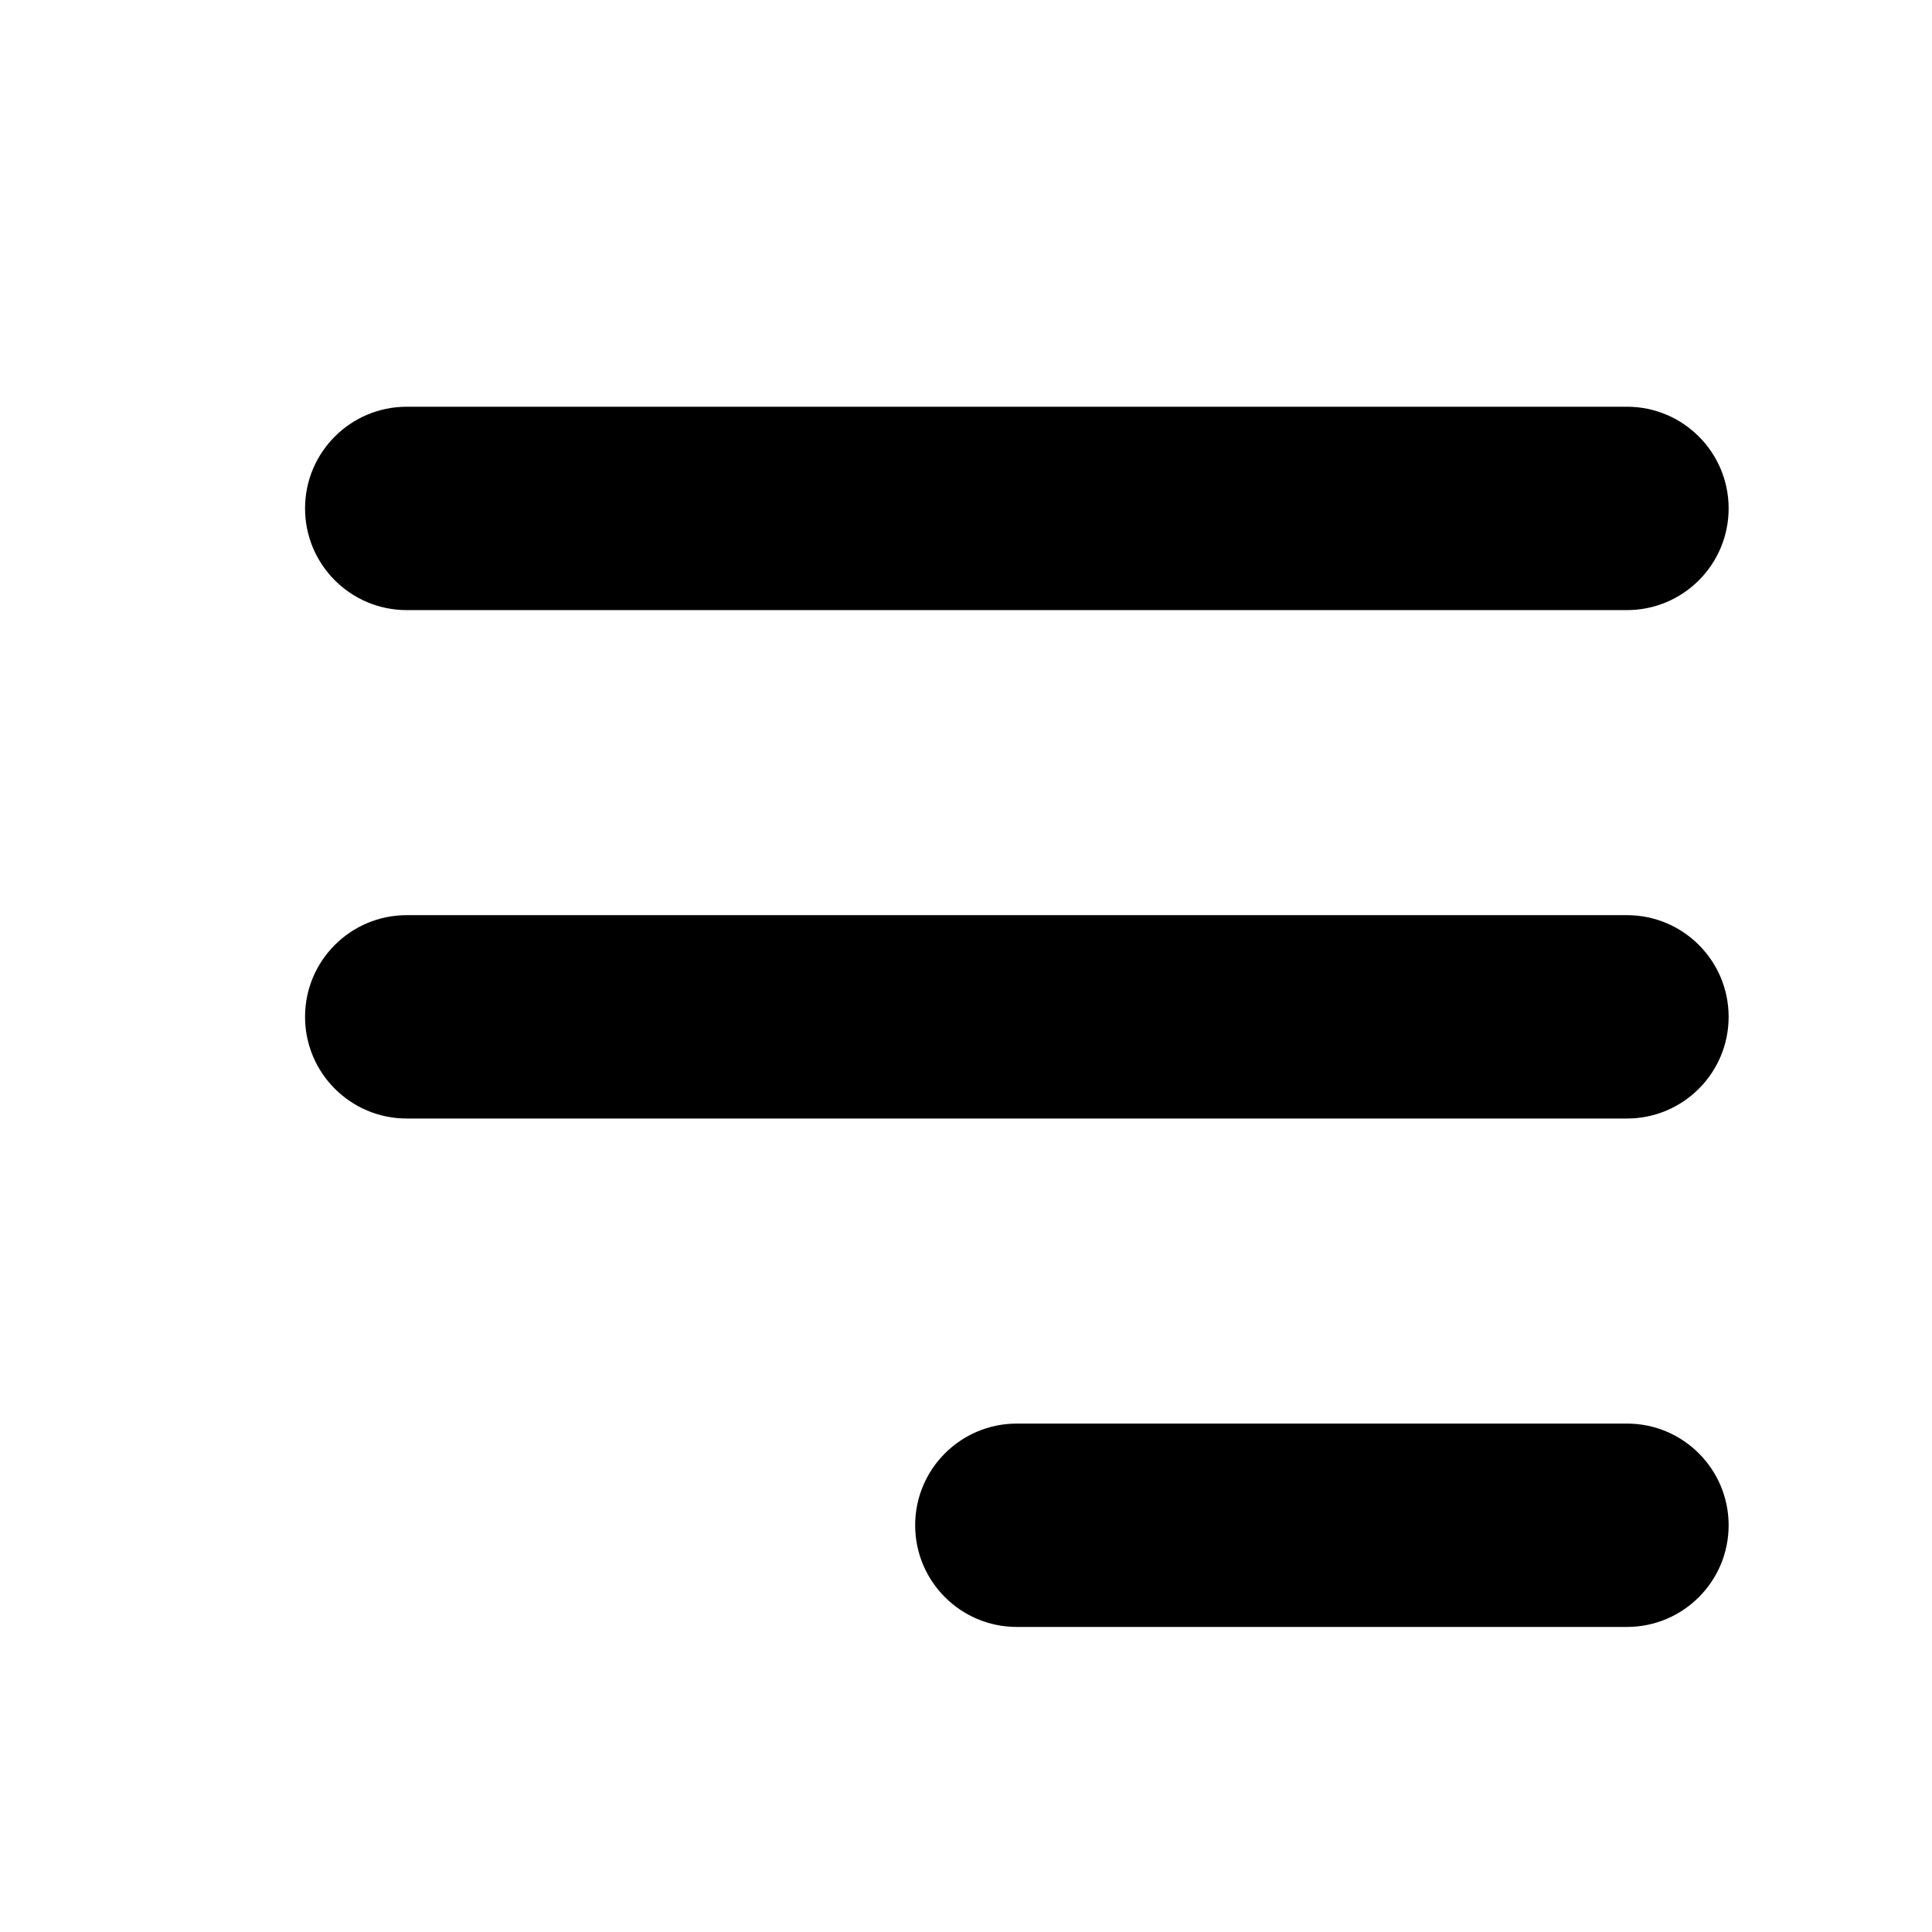
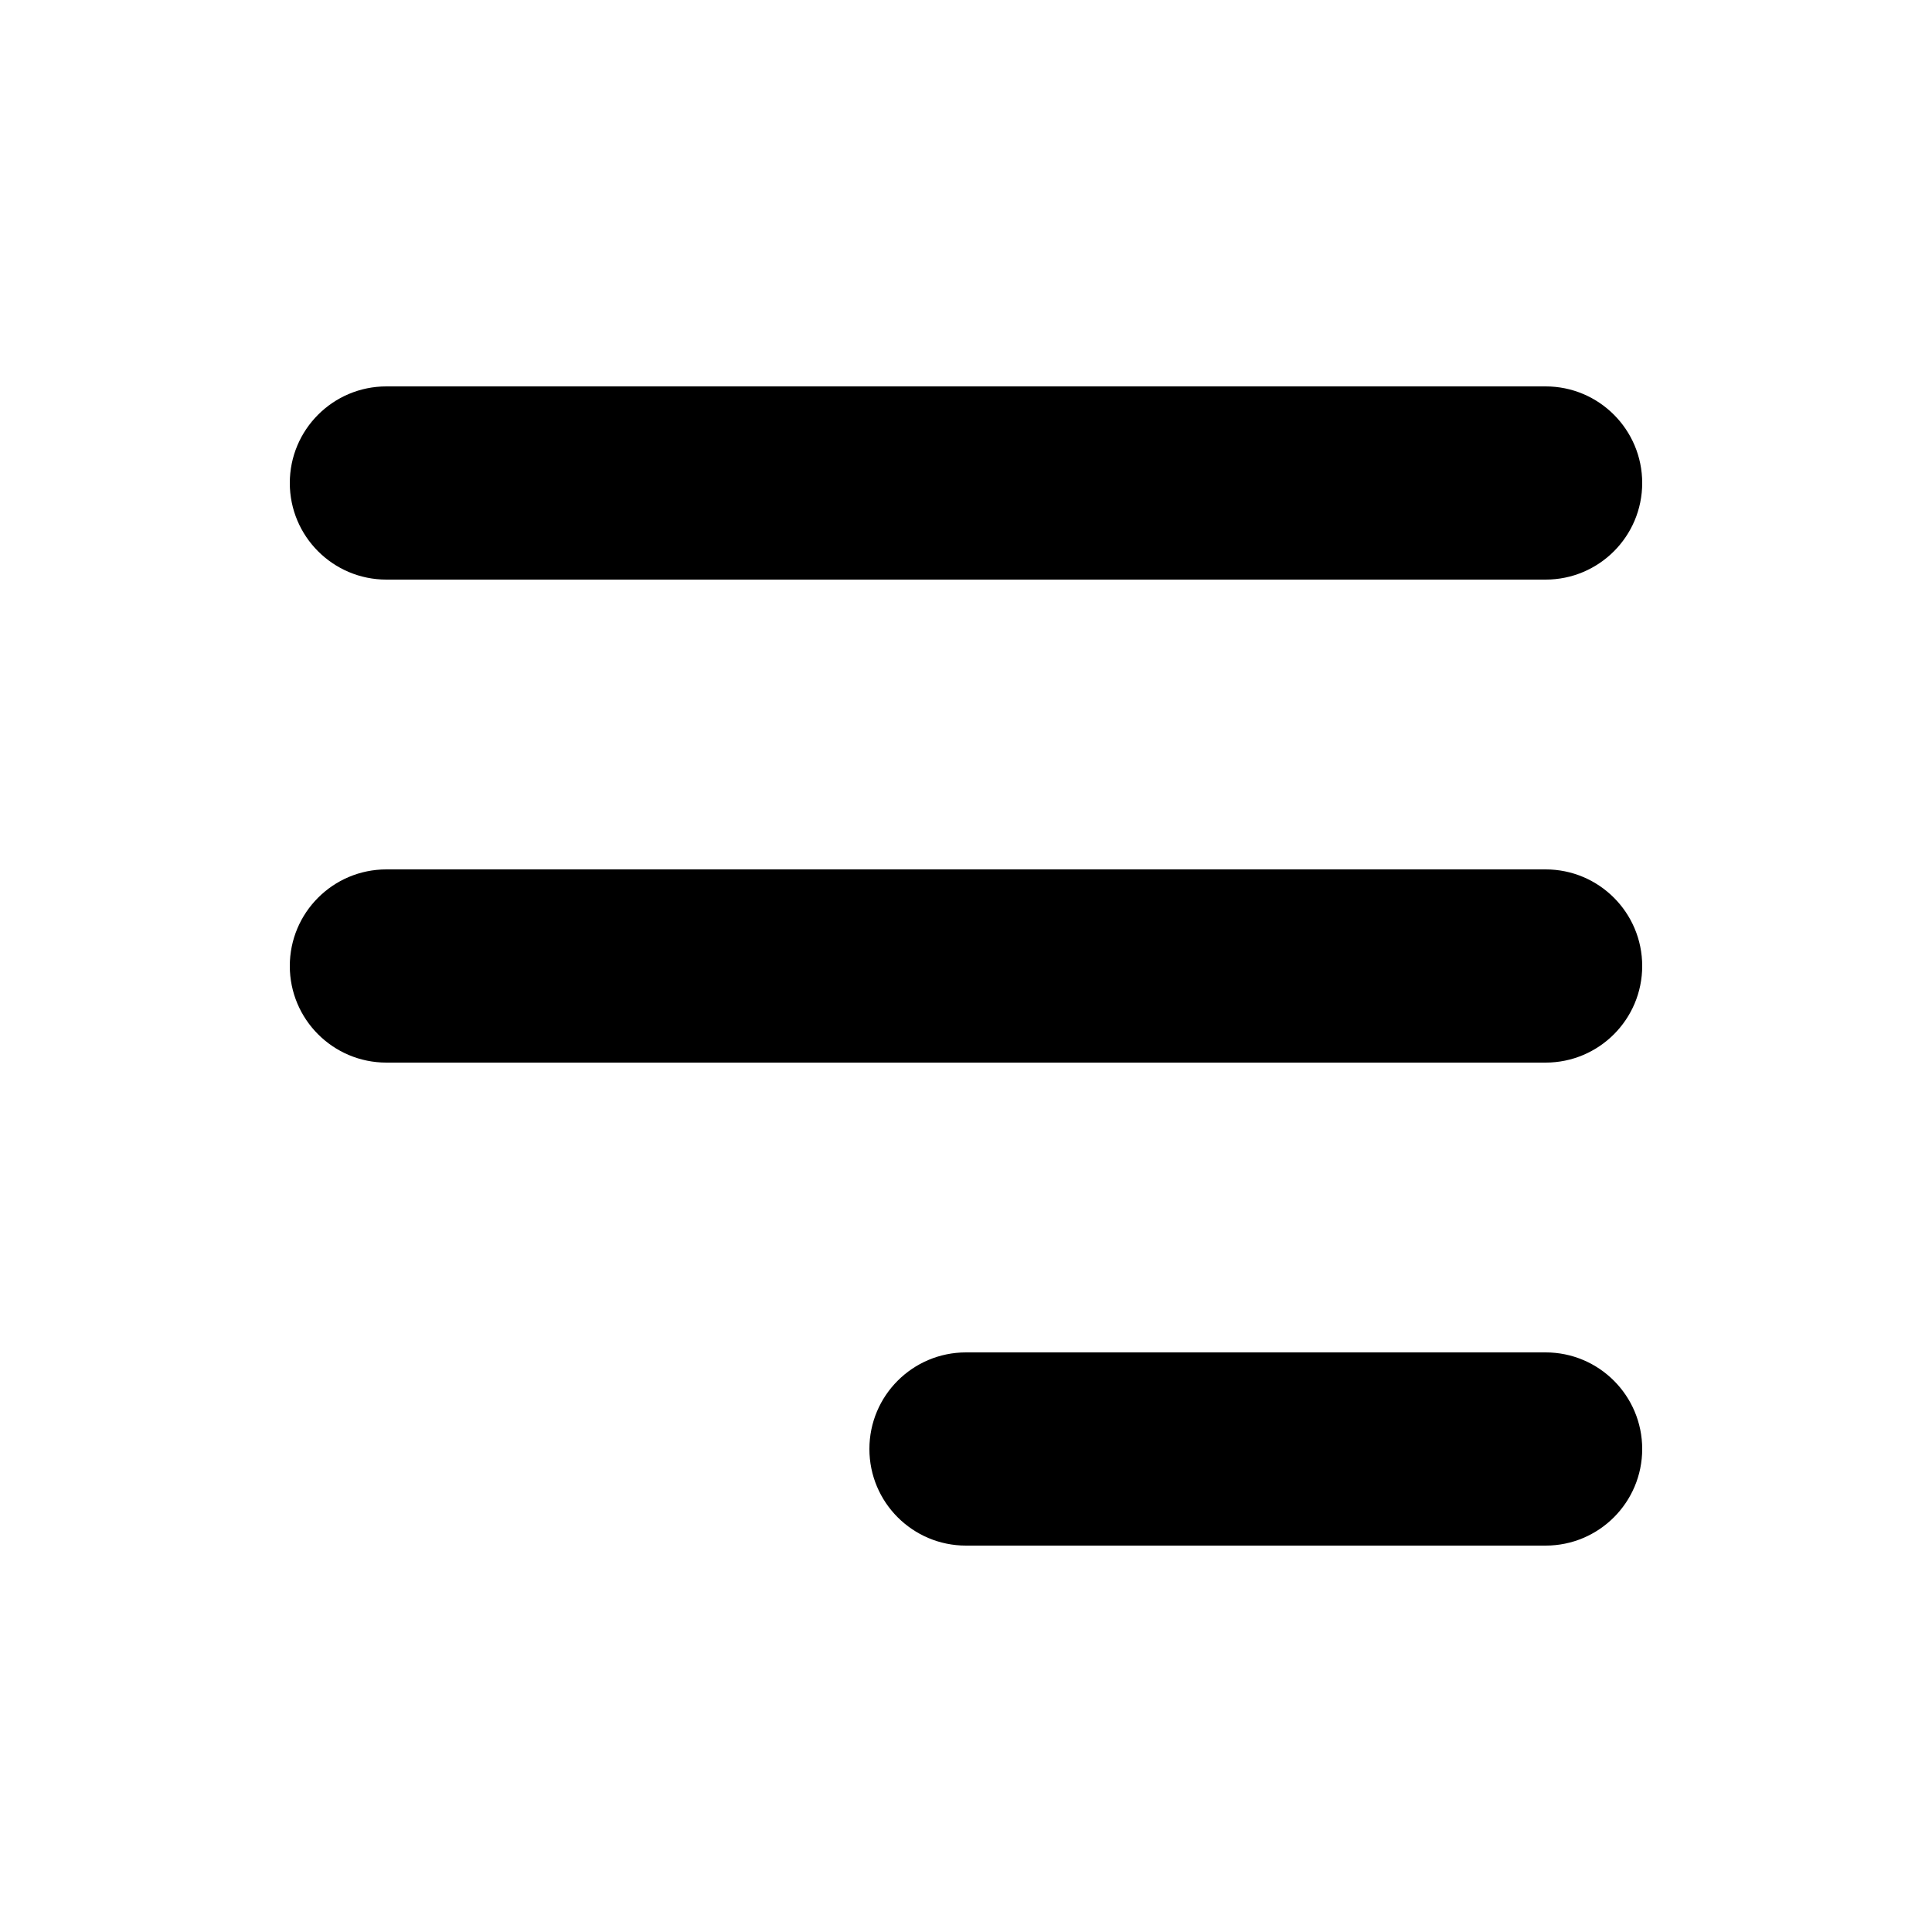
- <svg xmlns="http://www.w3.org/2000/svg" class="h-5 w-5" viewBox="0 0 19 19" fill="currentColor">
+ <svg xmlns="http://www.w3.org/2000/svg" class="h-5 w-5" viewBox="0 0 20 20" fill="currentColor">
  <path fill-rule="evenodd" d="M3 5a1 1 0 011-1h12a1 1 0 110 2H4a1 1 0 01-1-1zM3 10a1 1 0 011-1h12a1 1 0 110 2H4a1 1 0 01-1-1zM9 15a1 1 0 011-1h6a1 1 0 110 2h-6a1 1 0 01-1-1z" clip-rule="evenodd" />
</svg>
